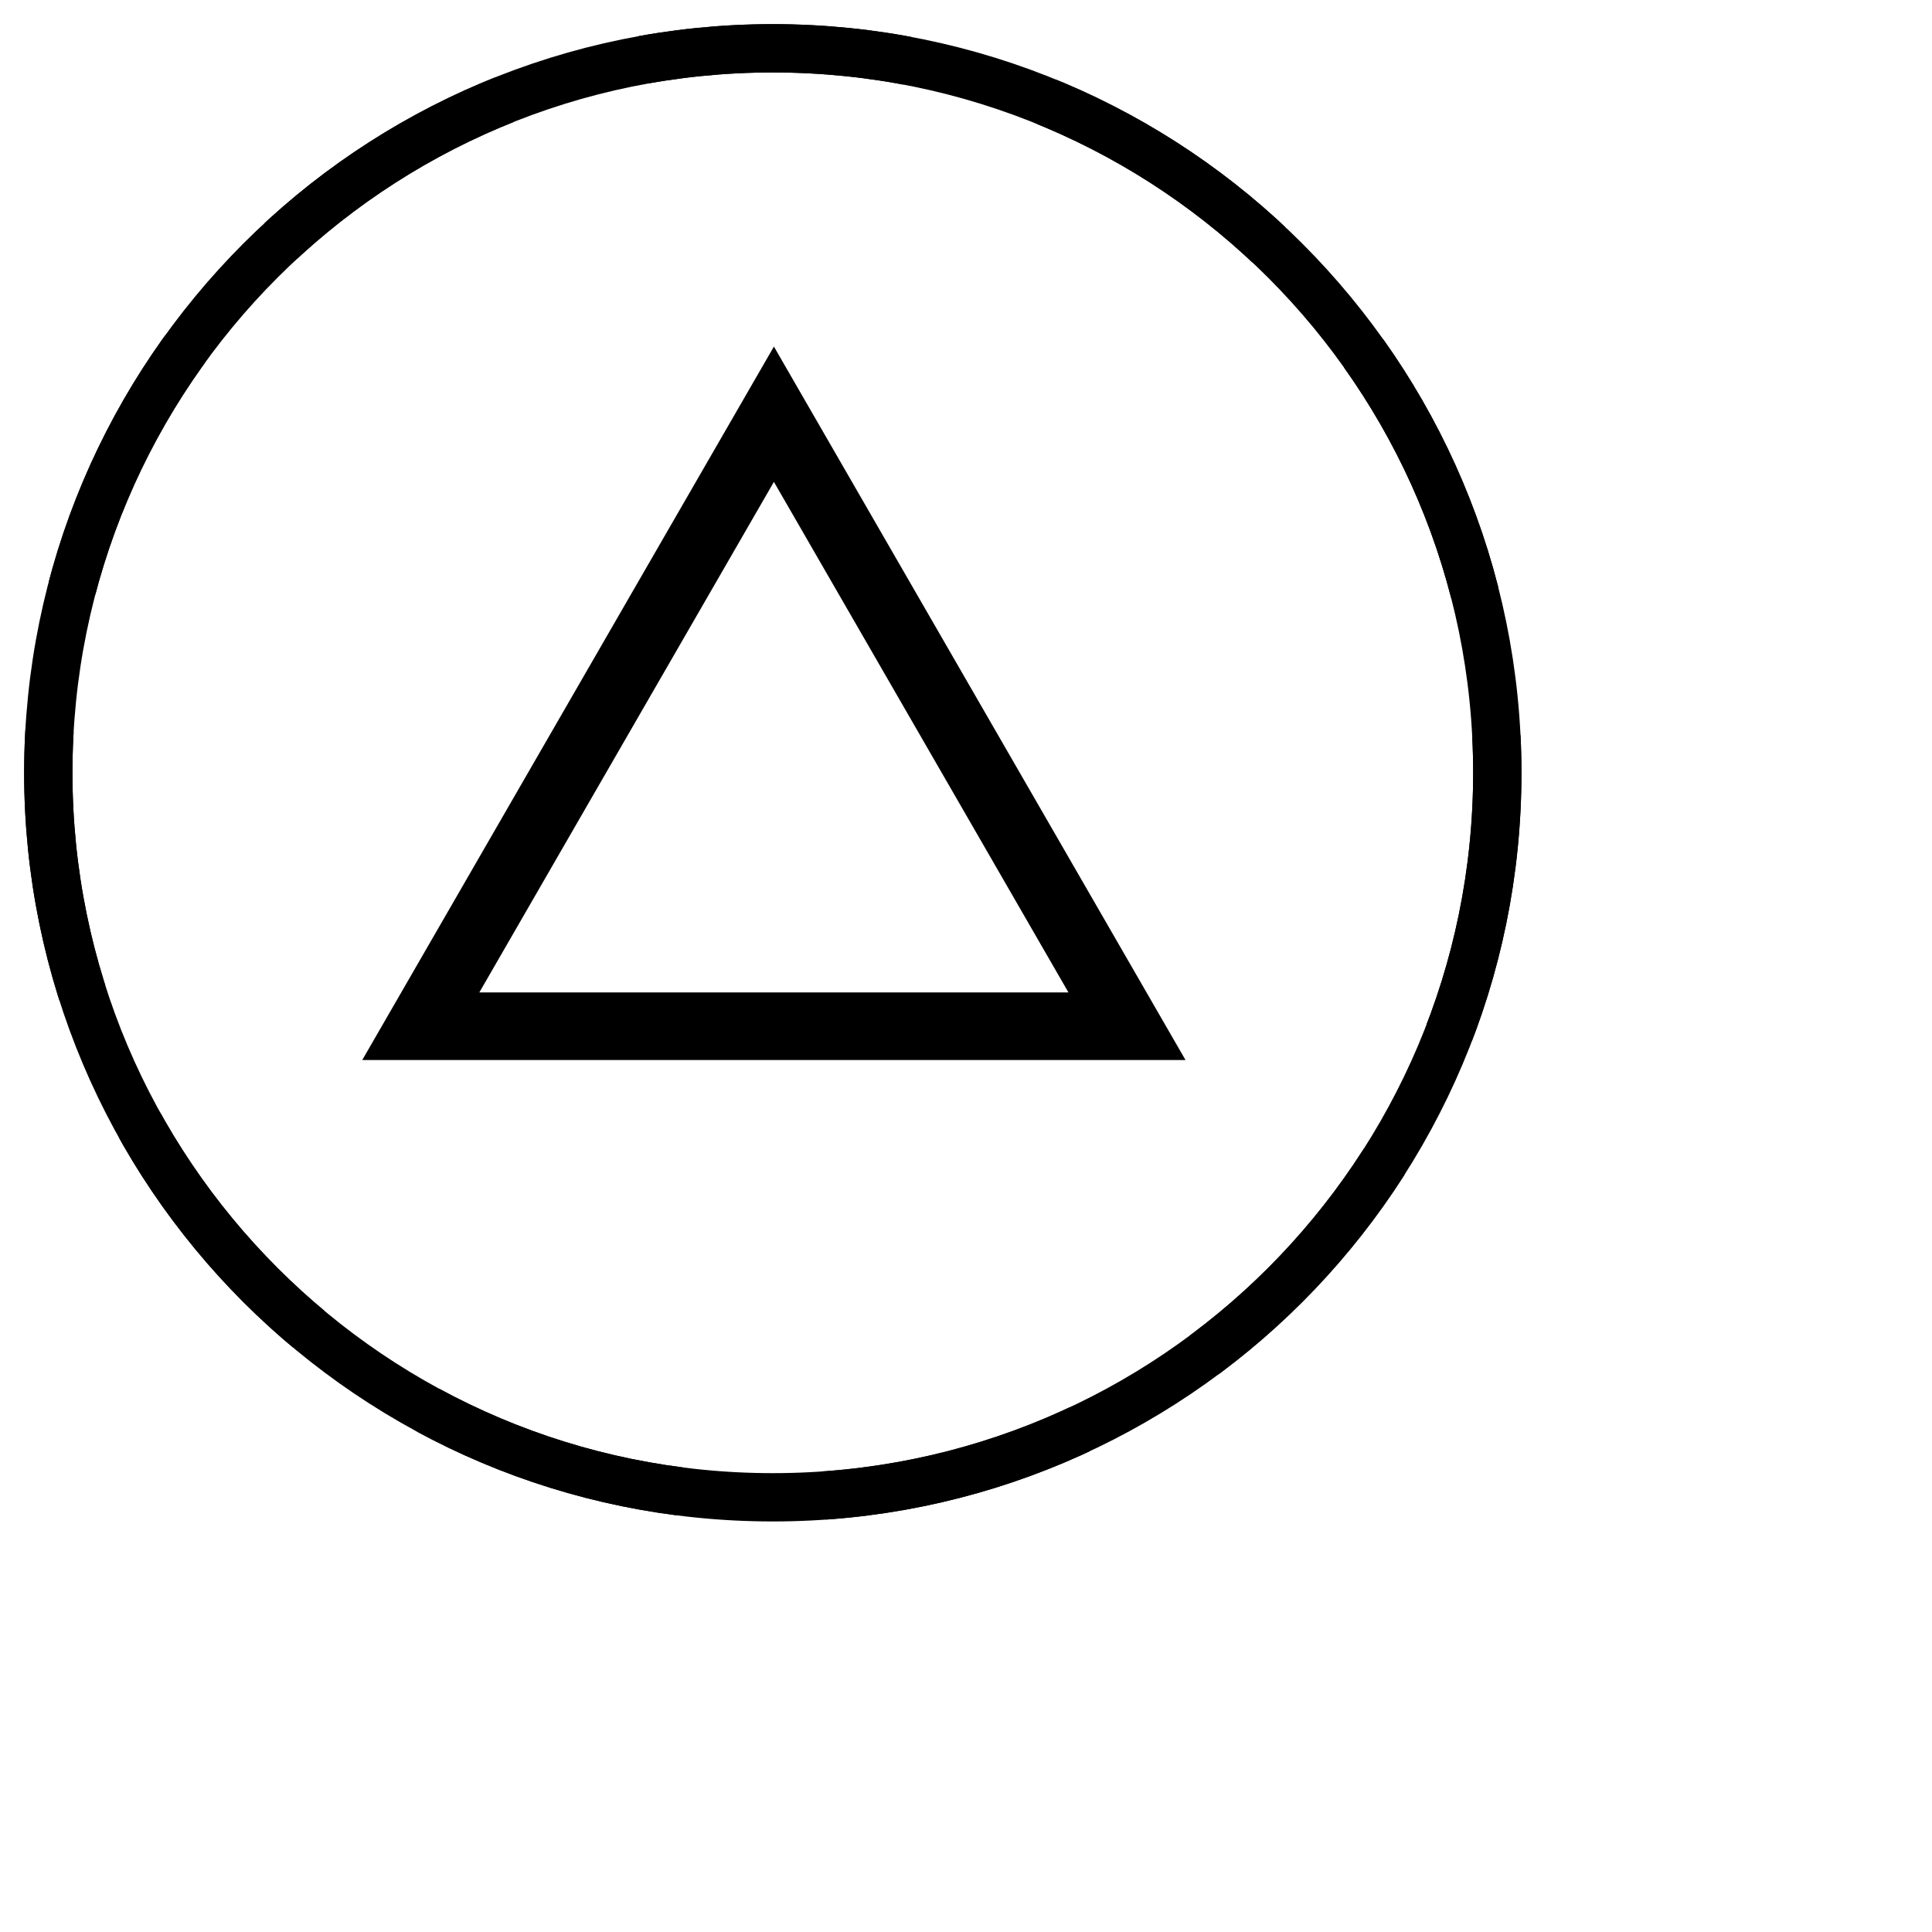
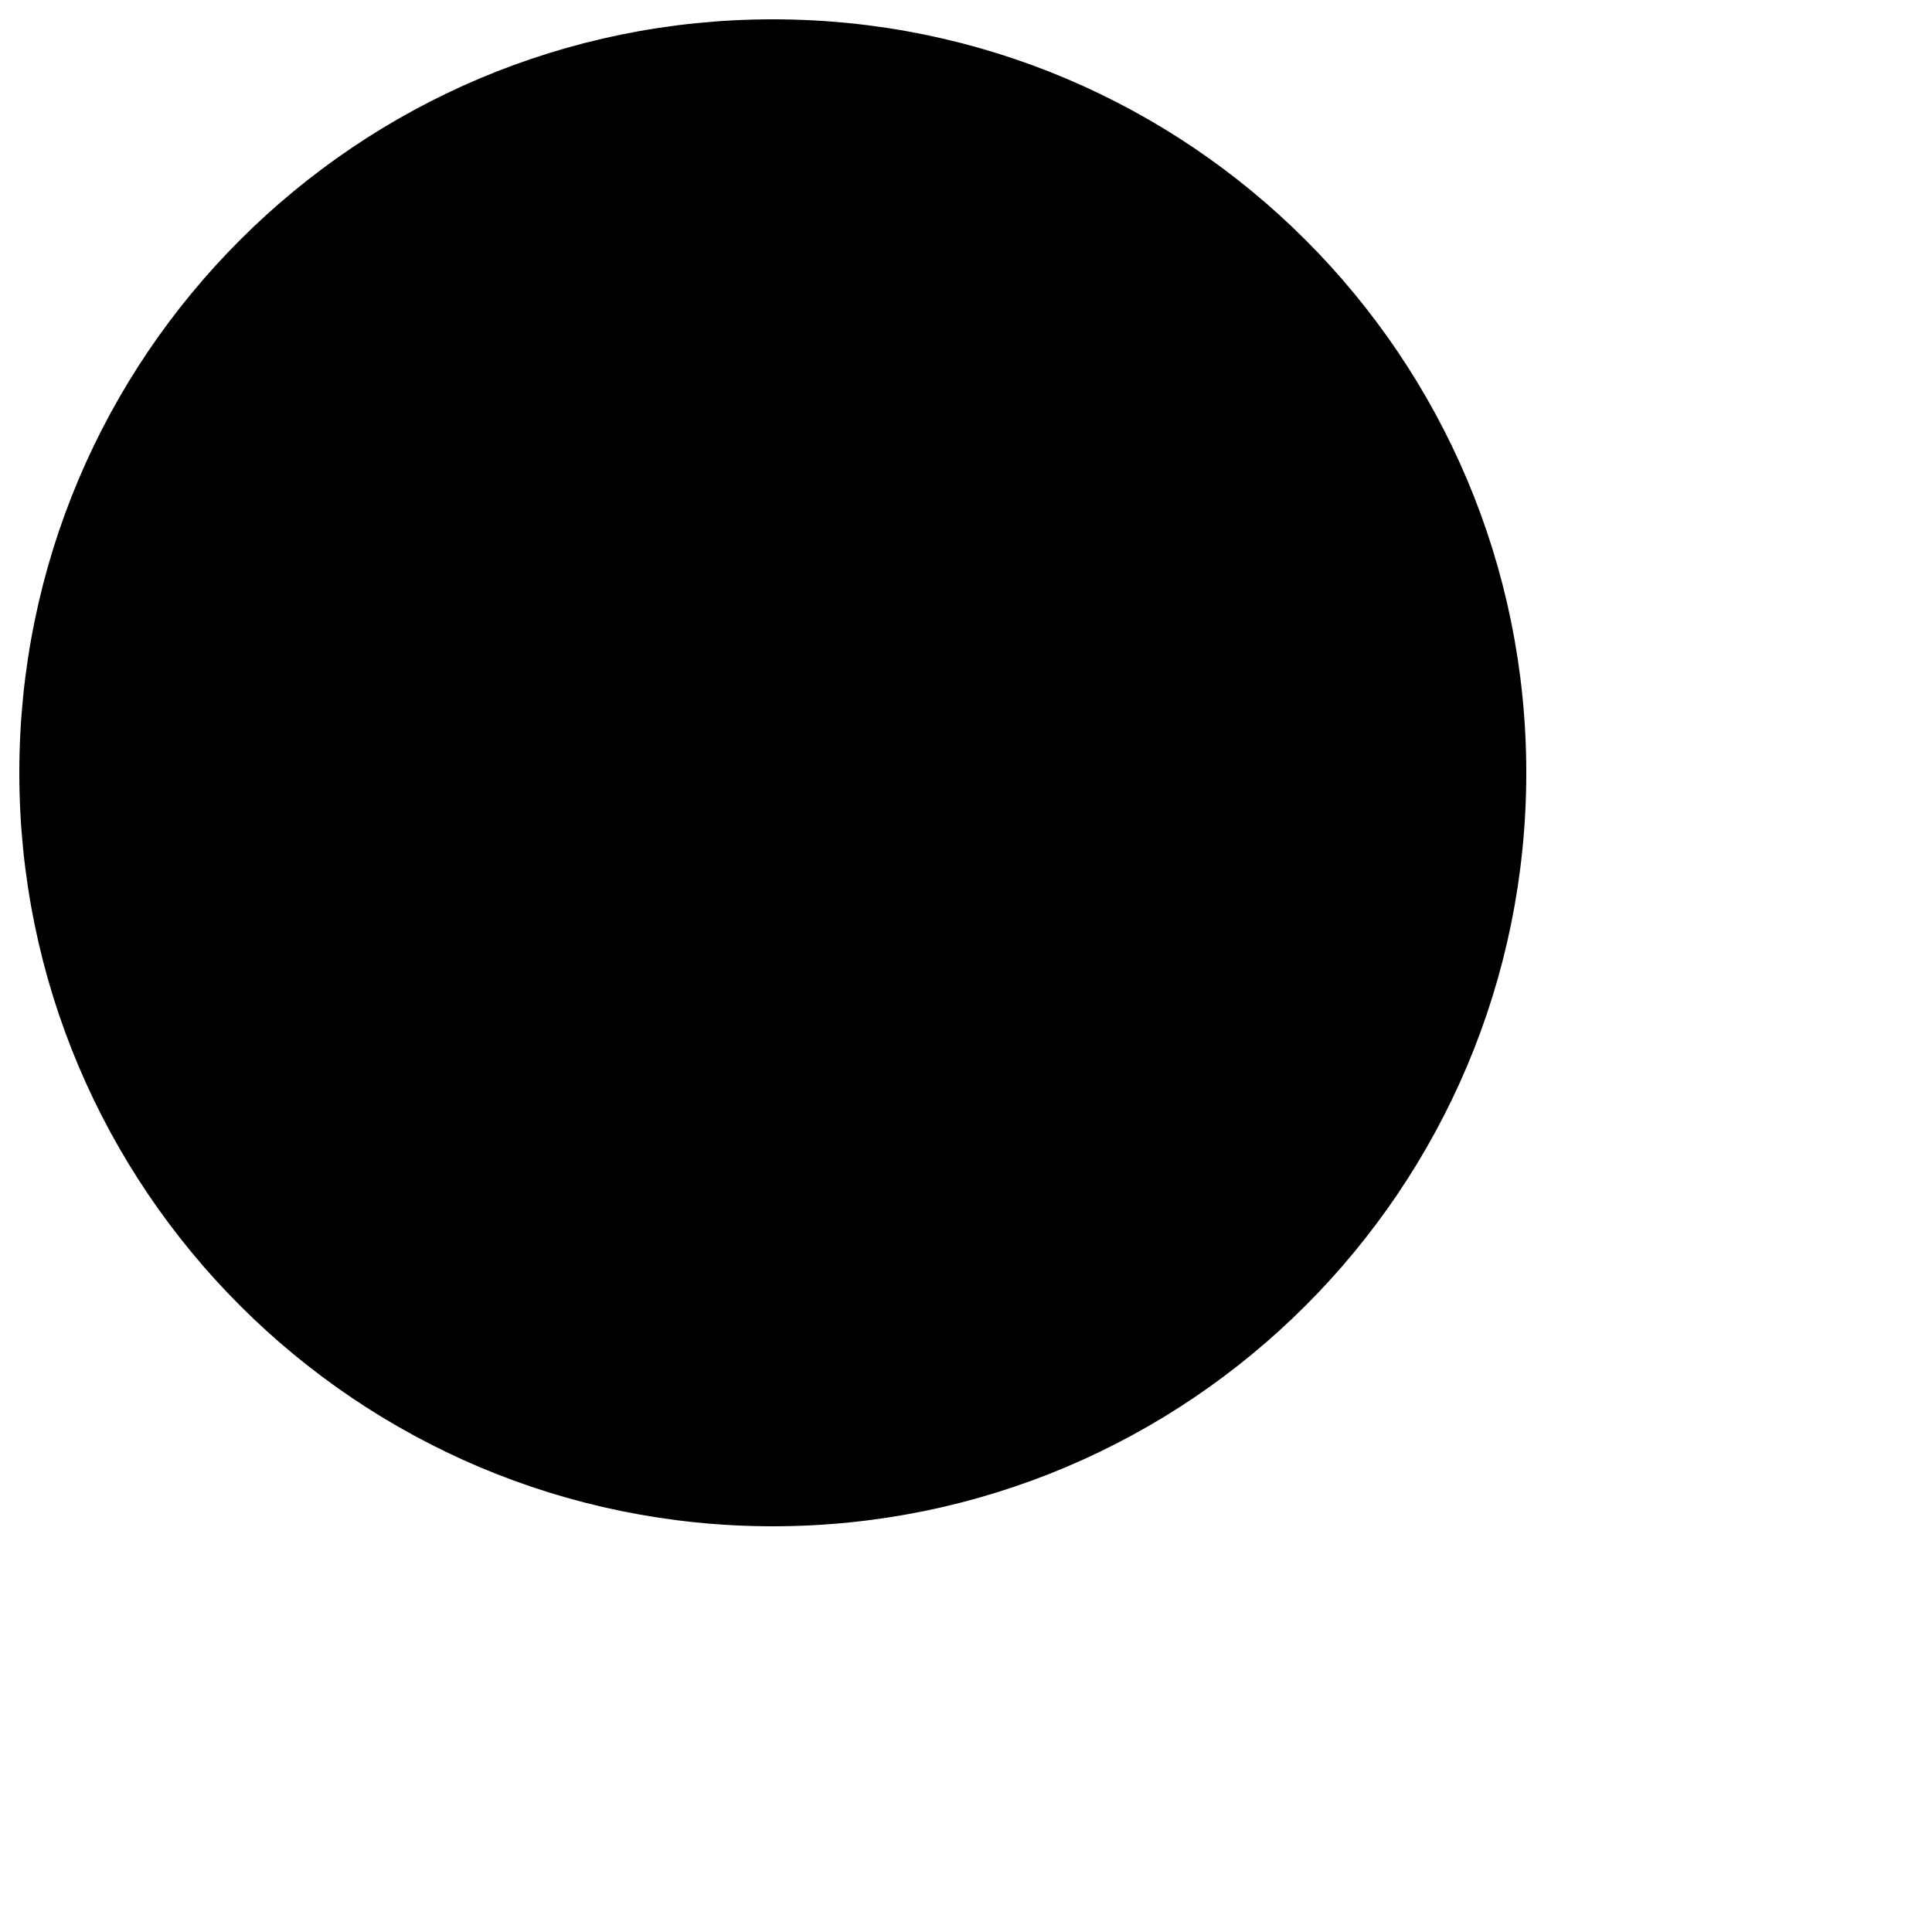
<svg xmlns="http://www.w3.org/2000/svg" xmlns:ns1="http://www.b3mn.org/oryx" width="40" height="40" version="1.0">
  <defs />
  <ns1:magnets>
    <ns1:magnet ns1:cx="16" ns1:cy="16" ns1:default="yes" />
  </ns1:magnets>
  <g pointer-events="fill">
    <defs>
-       <radialGradient id="background" cx="10%" cy="10%" r="100%" fx="10%" fy="10%">
-         <stop offset="0%" stop-color="#ffffff" stop-opacity="1" />
-         <stop id="fill_el" offset="100%" stop-color="#ffffff" stop-opacity="1" />
+       <radialGradient id="background">
+         <stop id="fill_el" />
      </radialGradient>
    </defs>
-     <circle id="bg_frame" cx="16" cy="16" r="15" stroke="black" fill="url(#background)" stroke-width="1" style="stroke-dasharray: 5.5, 3" />
-     <circle id="frame" cx="16" cy="16" r="15" stroke="black" fill="none" stroke-width="1" />
+     <circle id="bg_frame" cx="16" cy="16" r="15" stroke="black" fill="url(#background)" stroke-width="1.2" />
    <path d="M 8.712,21.247 L 23.333,21.247 L 16.023,8.576 L 8.712,21.247 z" id="triangle" stroke="black" style="fill:none;stroke-width:1.4;stroke-miterlimit:4;stroke-dasharray:none" />
    <text font-size="11" id="text_name" x="16" y="33" ns1:align="top center" stroke="black" />
  </g>
</svg>
